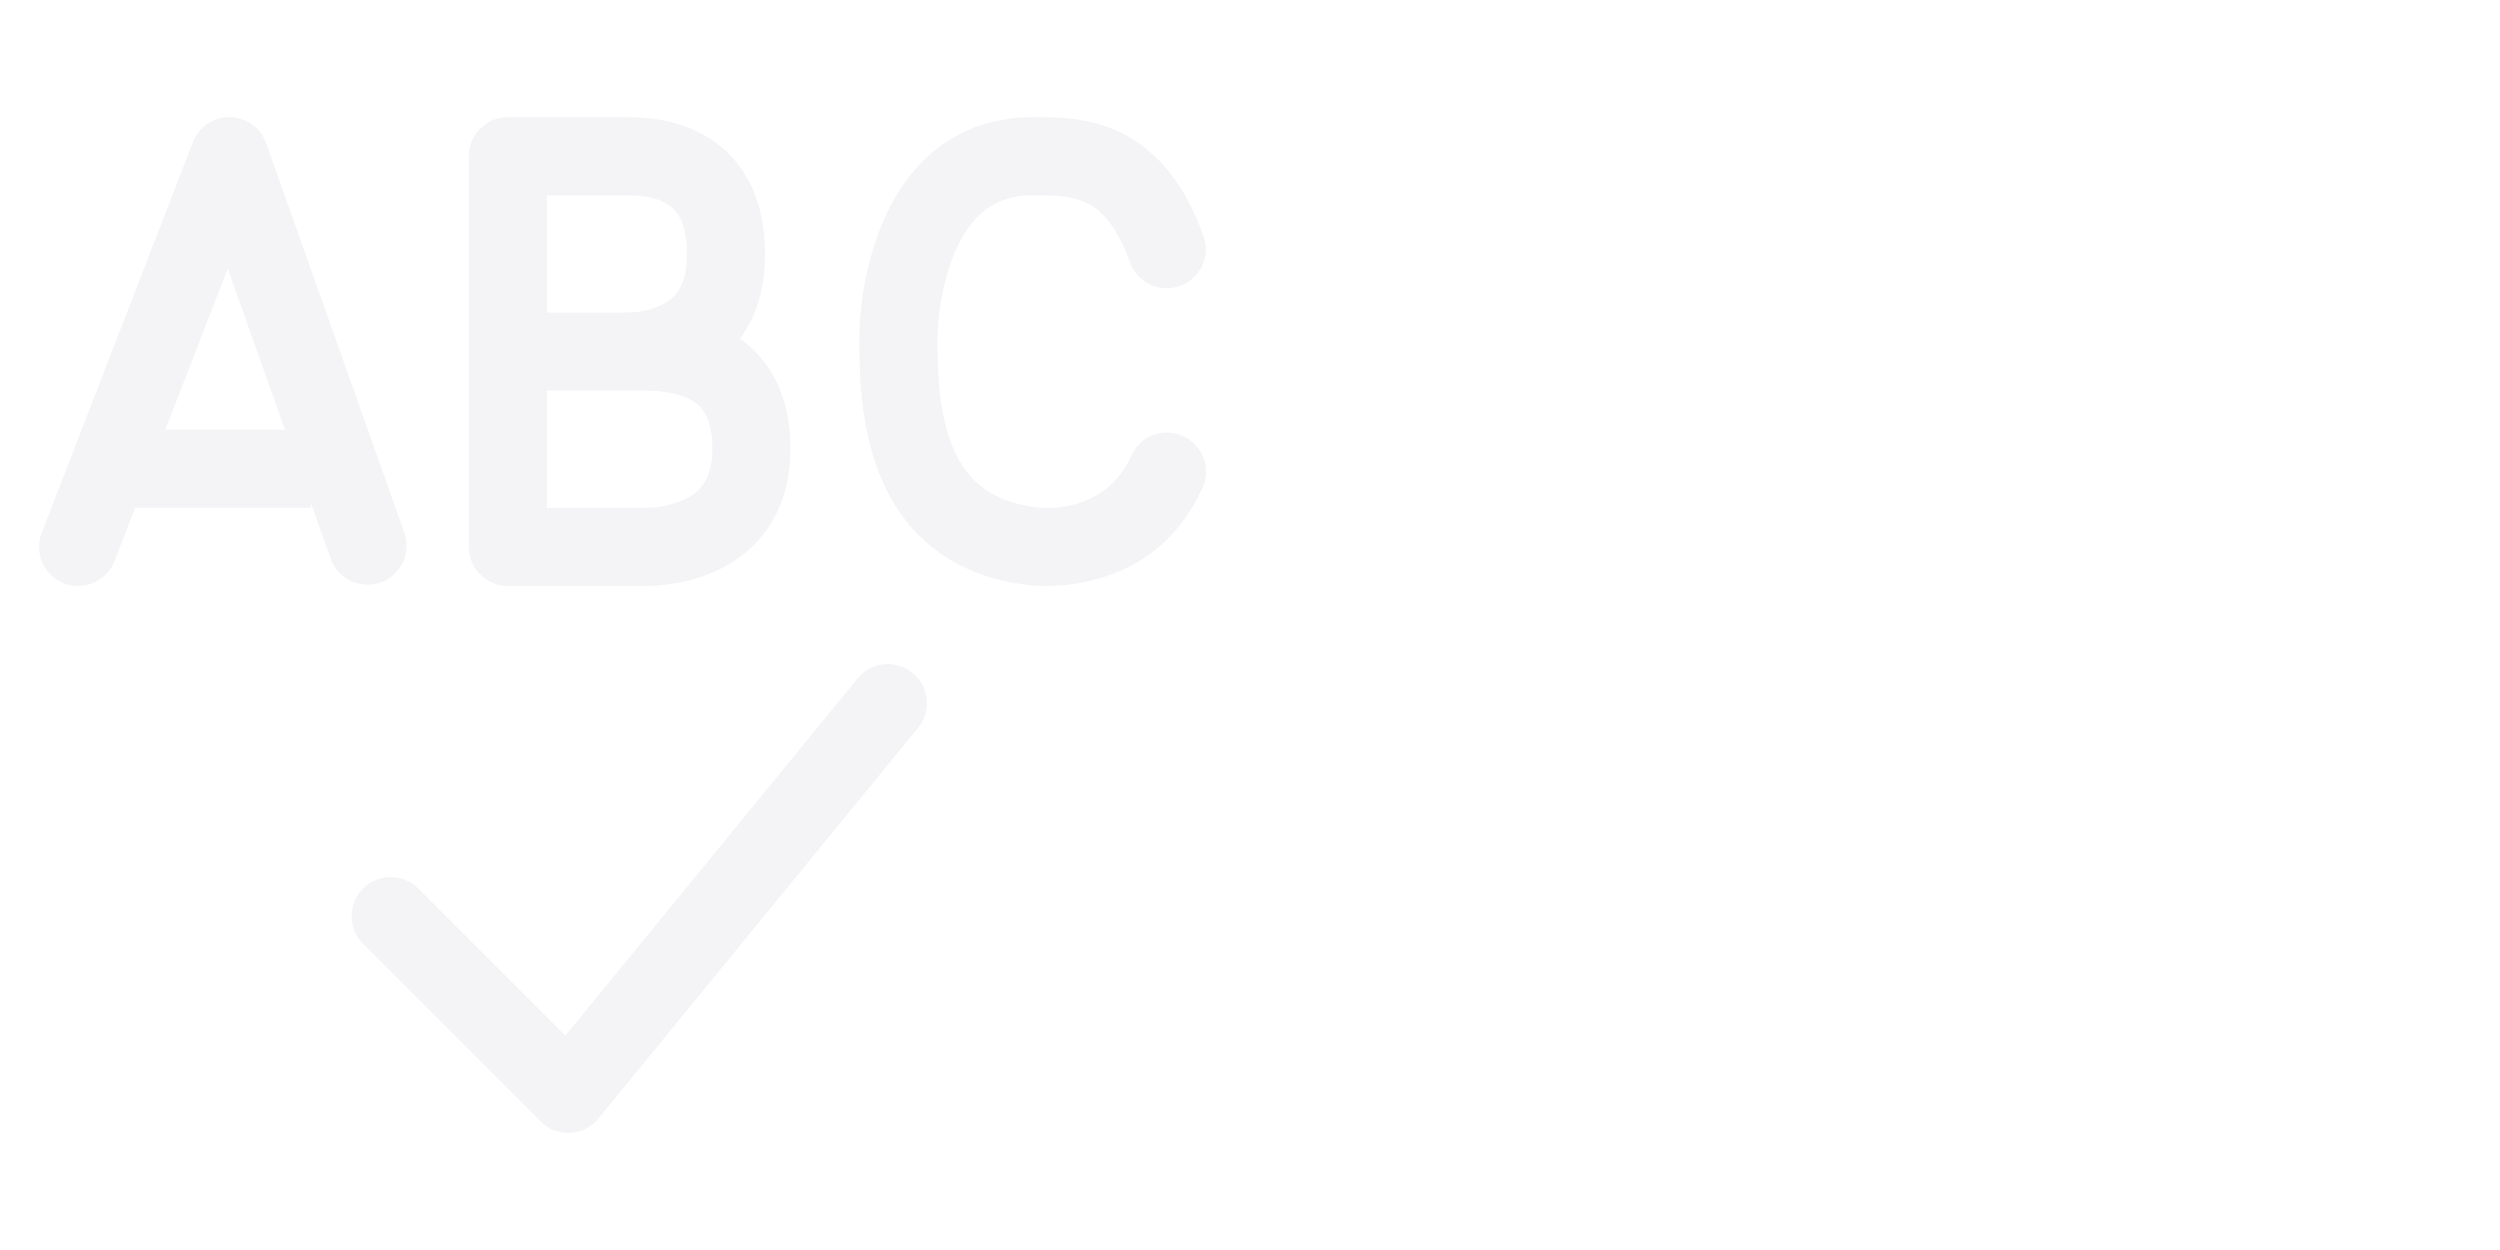
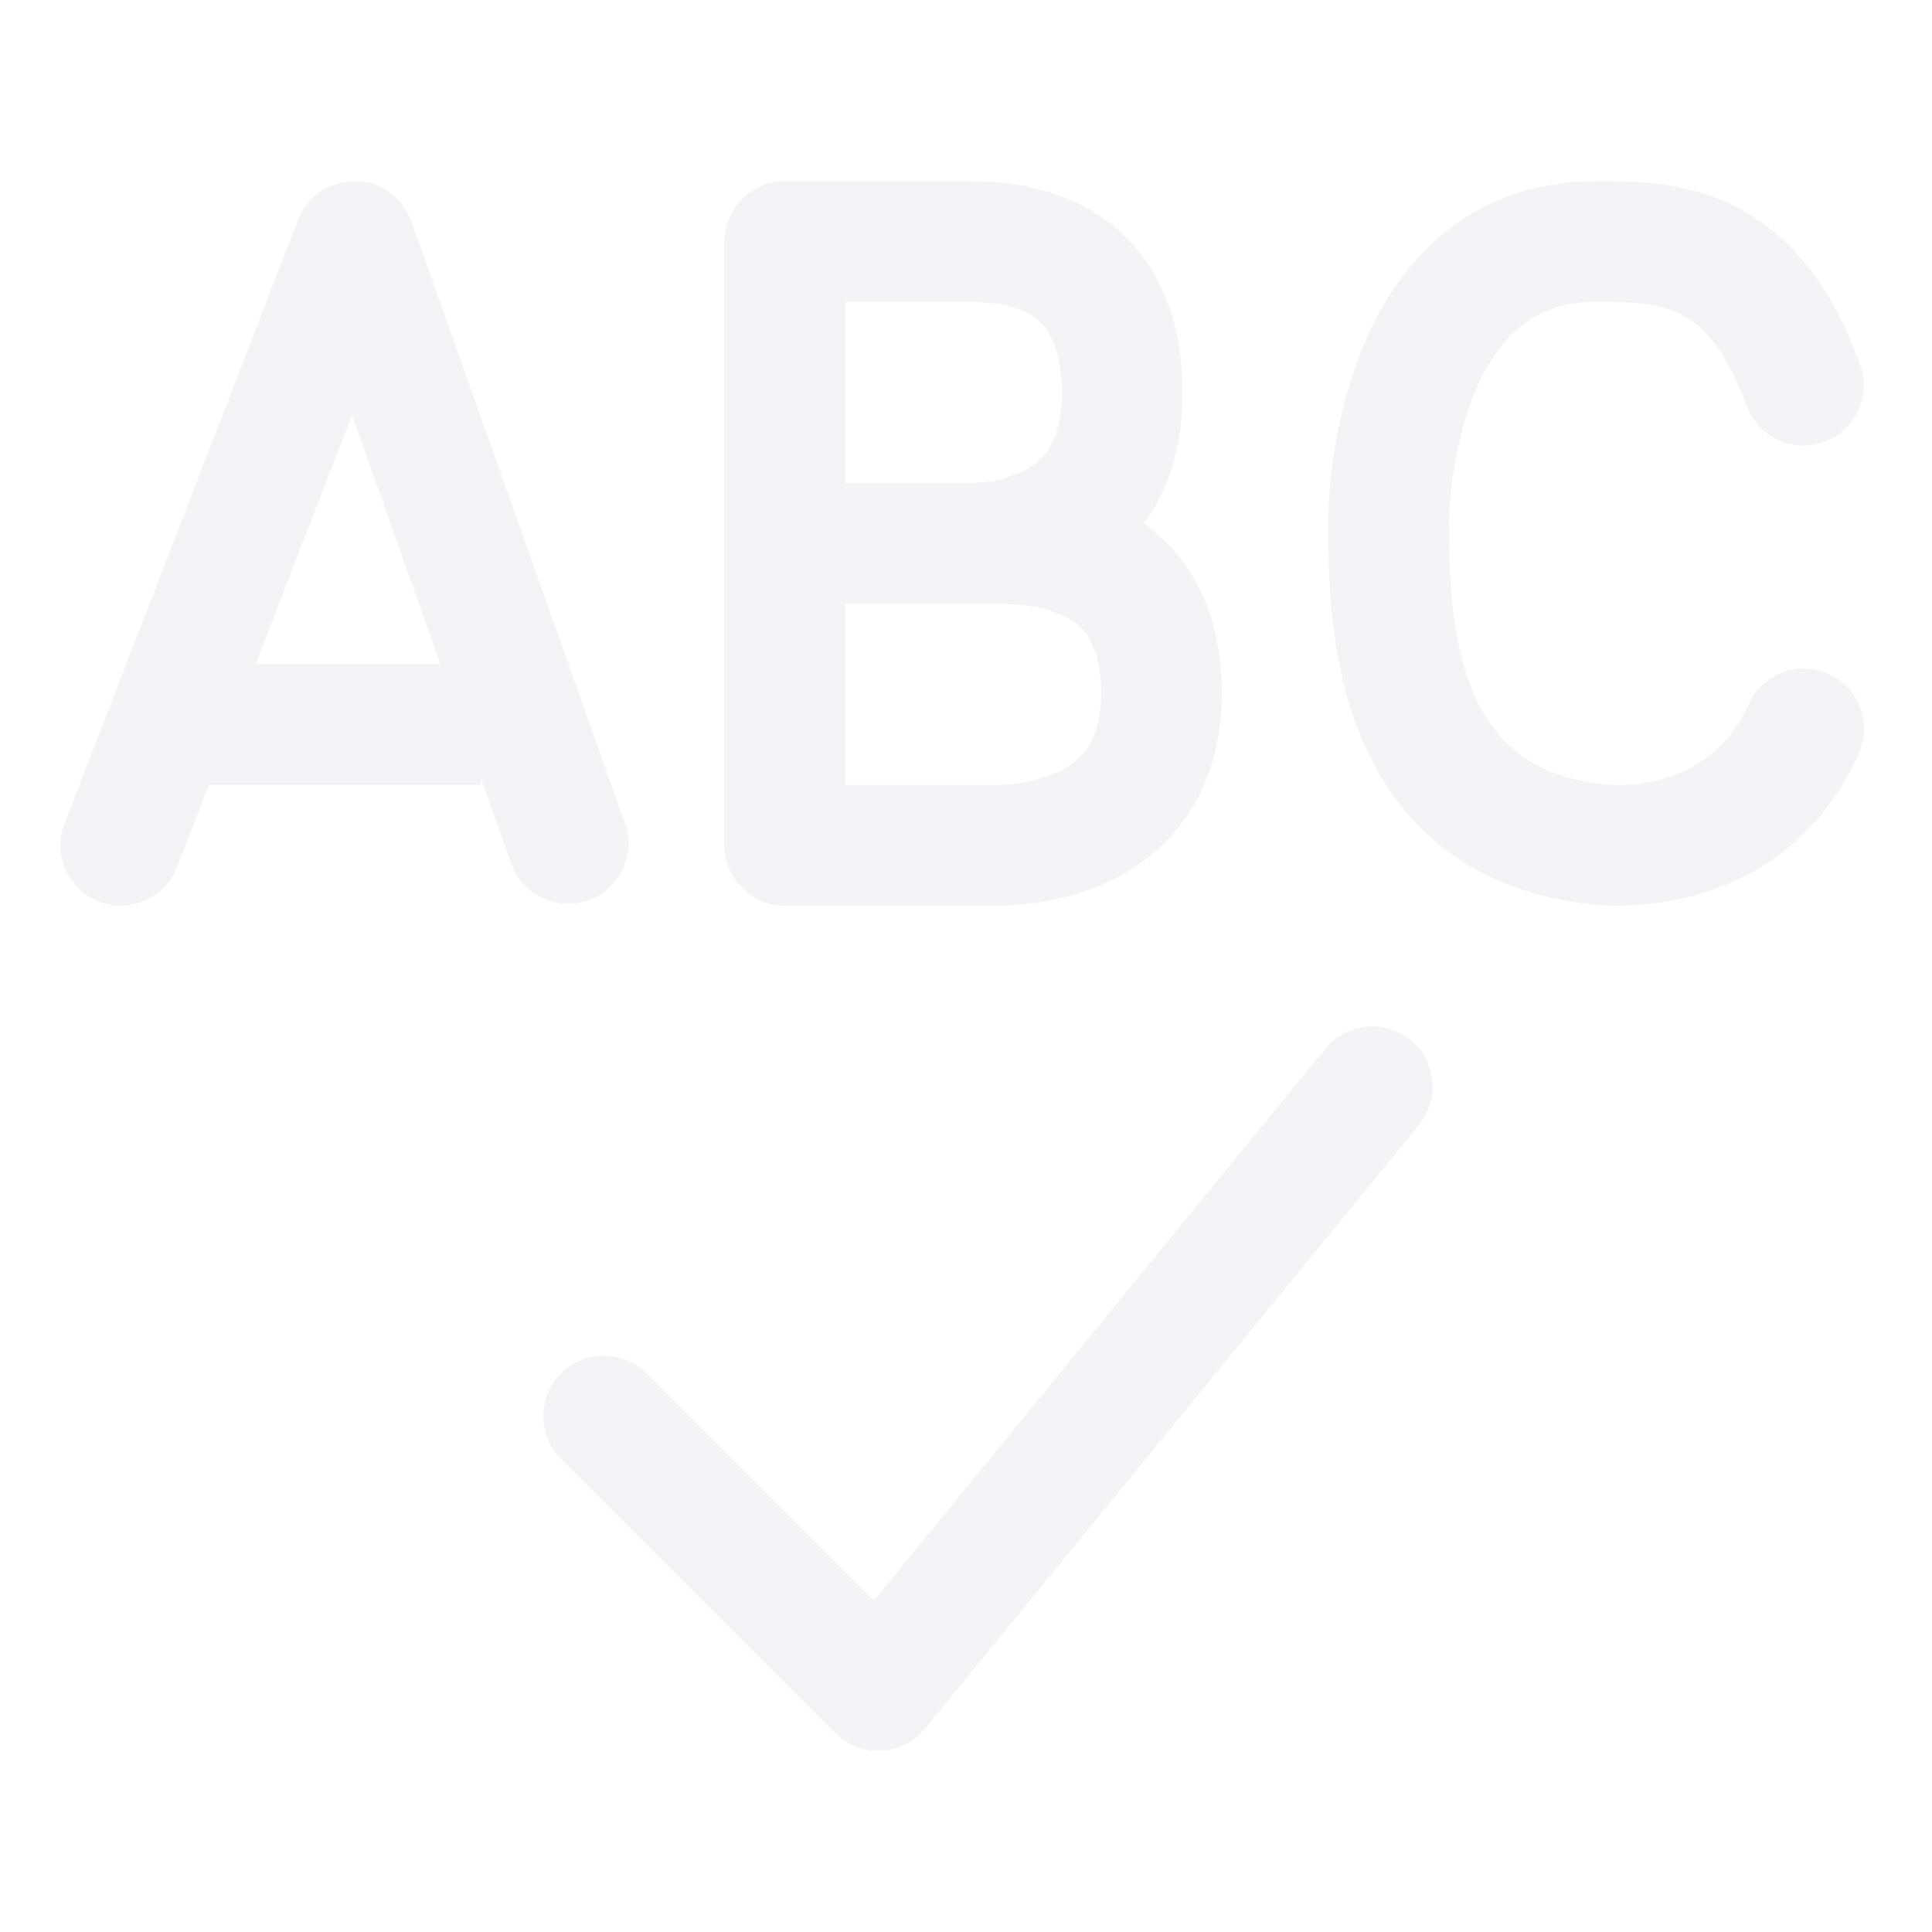
- <svg xmlns="http://www.w3.org/2000/svg" width="32" height="16" fill="#f4f4f7" fill-opacity="context-fill-opacity">
-   <path d="M2.943 1.5a.5.5 0 0 1 .464.333l1.774 5a.5.5 0 0 1-.942.334l-.259-.728V6.5H1.73l-.264.681a.499.499 0 1 1-.932-.361l1.935-5a.502.502 0 0 1 .474-.32Zm-.028 1.938L2.117 5.5h1.53l-.732-2.062Zm12.493-.409c-.246-.686-.604-1.106-1.053-1.328-.41-.202-.833-.201-1.109-.201h-.027c-.554 0-.994.19-1.327.487-.322.288-.521.656-.646.99a4.084 4.084 0 0 0-.242 1.201 1.676 1.676 0 0 0-.003.087L11 4.303v.022c0 .383 0 1.085.249 1.724.131.335.335.669.657.936.325.268.742.445 1.257.503.417.046 1.663.013 2.23-1.246a.499.499 0 1 0-.911-.411c-.293.649-.93.694-1.208.663-.344-.039-.571-.149-.73-.28a1.26 1.26 0 0 1-.363-.529C12.005 5.236 12 4.704 12 4.303V4.29l.003-.059a3.197 3.197 0 0 1 .18-.905c.091-.241.214-.449.375-.593.151-.135.355-.233.661-.233.303 0 .509.008.694.098.157.078.37.257.554.769a.5.5 0 0 0 .941-.338ZM9.473 4.336c.196-.267.32-.622.32-1.077 0-.376-.074-.696-.218-.961a1.45 1.45 0 0 0-.564-.57C8.605 1.5 8.165 1.5 8.003 1.5H6.5A.5.5 0 0 0 6 2v5a.5.5 0 0 0 .5.5h1.75c.218 0 .663-.035 1.07-.271.446-.26.798-.736.798-1.488 0-.383-.084-.71-.246-.977a1.434 1.434 0 0 0-.399-.428ZM8.521 2.6c.069.039.13.093.176.178.049.089.096.236.096.481 0 .397-.15.543-.275.619A1.016 1.016 0 0 1 8.023 4H7V2.5h1c.158 0 .361.01.521.1ZM7.364 5h.822c.187 0 .433.007.628.103.087.043.154.1.204.181.049.082.1.22.1.457 0 .384-.152.537-.301.623a1.2 1.2 0 0 1-.567.136H7V5h.364Zm4.387 4.317a.5.5 0 0 0-.774-.634l-3.741 4.573-1.882-1.882a.5.5 0 0 0-.708.707l2.273 2.273a.5.5 0 0 0 .741-.037l4.091-5Z" />
+ <svg xmlns="http://www.w3.org/2000/svg" width="16" height="16" viewBox="0 0 16 16" fill="#f4f4f7" fill-opacity="context-fill-opacity">
+   <path d="M2.943 1.5a.5.5 0 0 1 .464.333l1.774 5a.5.5 0 0 1-.942.334l-.259-.728V6.5H1.73l-.264.681a.499.499 0 1 1-.932-.361l1.935-5a.502.502 0 0 1 .474-.32Zm-.028 1.938L2.117 5.5h1.53l-.732-2.062ZM15.408 3.029c-.246-.686-.604-1.106-1.053-1.328-.41-.202-.833-.201-1.109-.201h-.027c-.554 0-.994.19-1.327.487-.322.288-.521.656-.646.99a4.084 4.084 0 0 0-.242 1.201 1.676 1.676 0 0 0-.003.087L11 4.303v.022c0 .383 0 1.085.249 1.724.131.335.335.669.657.936.325.268.742.445 1.257.503.417.046 1.663.013 2.23-1.246a.499.499 0 1 0-.911-.411c-.293.649-.93.694-1.208.663-.344-.039-.571-.149-.73-.28a1.26 1.26 0 0 1-.363-.529C12.005 5.236 12 4.704 12 4.303V4.29l.003-.059a3.197 3.197 0 0 1 .18-.905c.091-.241.214-.449.375-.593.151-.135.355-.233.661-.233.303 0 .509.008.694.098.157.078.37.257.554.769a.5.5 0 0 0 .941-.338ZM9.473 4.336c.196-.267.32-.622.32-1.077 0-.376-.074-.696-.218-.961a1.45 1.45 0 0 0-.564-.57C8.605 1.5 8.165 1.5 8.003 1.5H6.5A.5.5 0 0 0 6 2v5a.5.5 0 0 0 .5.5h1.75c.218 0 .663-.035 1.07-.271.446-.26.798-.736.798-1.488 0-.383-.084-.71-.246-.977a1.434 1.434 0 0 0-.399-.428ZM8.521 2.6c.069.039.13.093.176.178.049.089.096.236.096.481 0 .397-.15.543-.275.619A1.016 1.016 0 0 1 8.023 4H7V2.5h1c.158 0 .361.01.521.1ZM7.364 5h.822c.187 0 .433.007.628.103.087.043.154.1.204.181.049.082.1.22.1.457 0 .384-.152.537-.301.623a1.2 1.2 0 0 1-.567.136H7V5h.364ZM11.751 9.317a.5.5 0 0 0-.774-.634l-3.741 4.573-1.882-1.882a.5.5 0 0 0-.708.707l2.273 2.273a.5.5 0 0 0 .741-.037l4.091-5Z" />
</svg>
